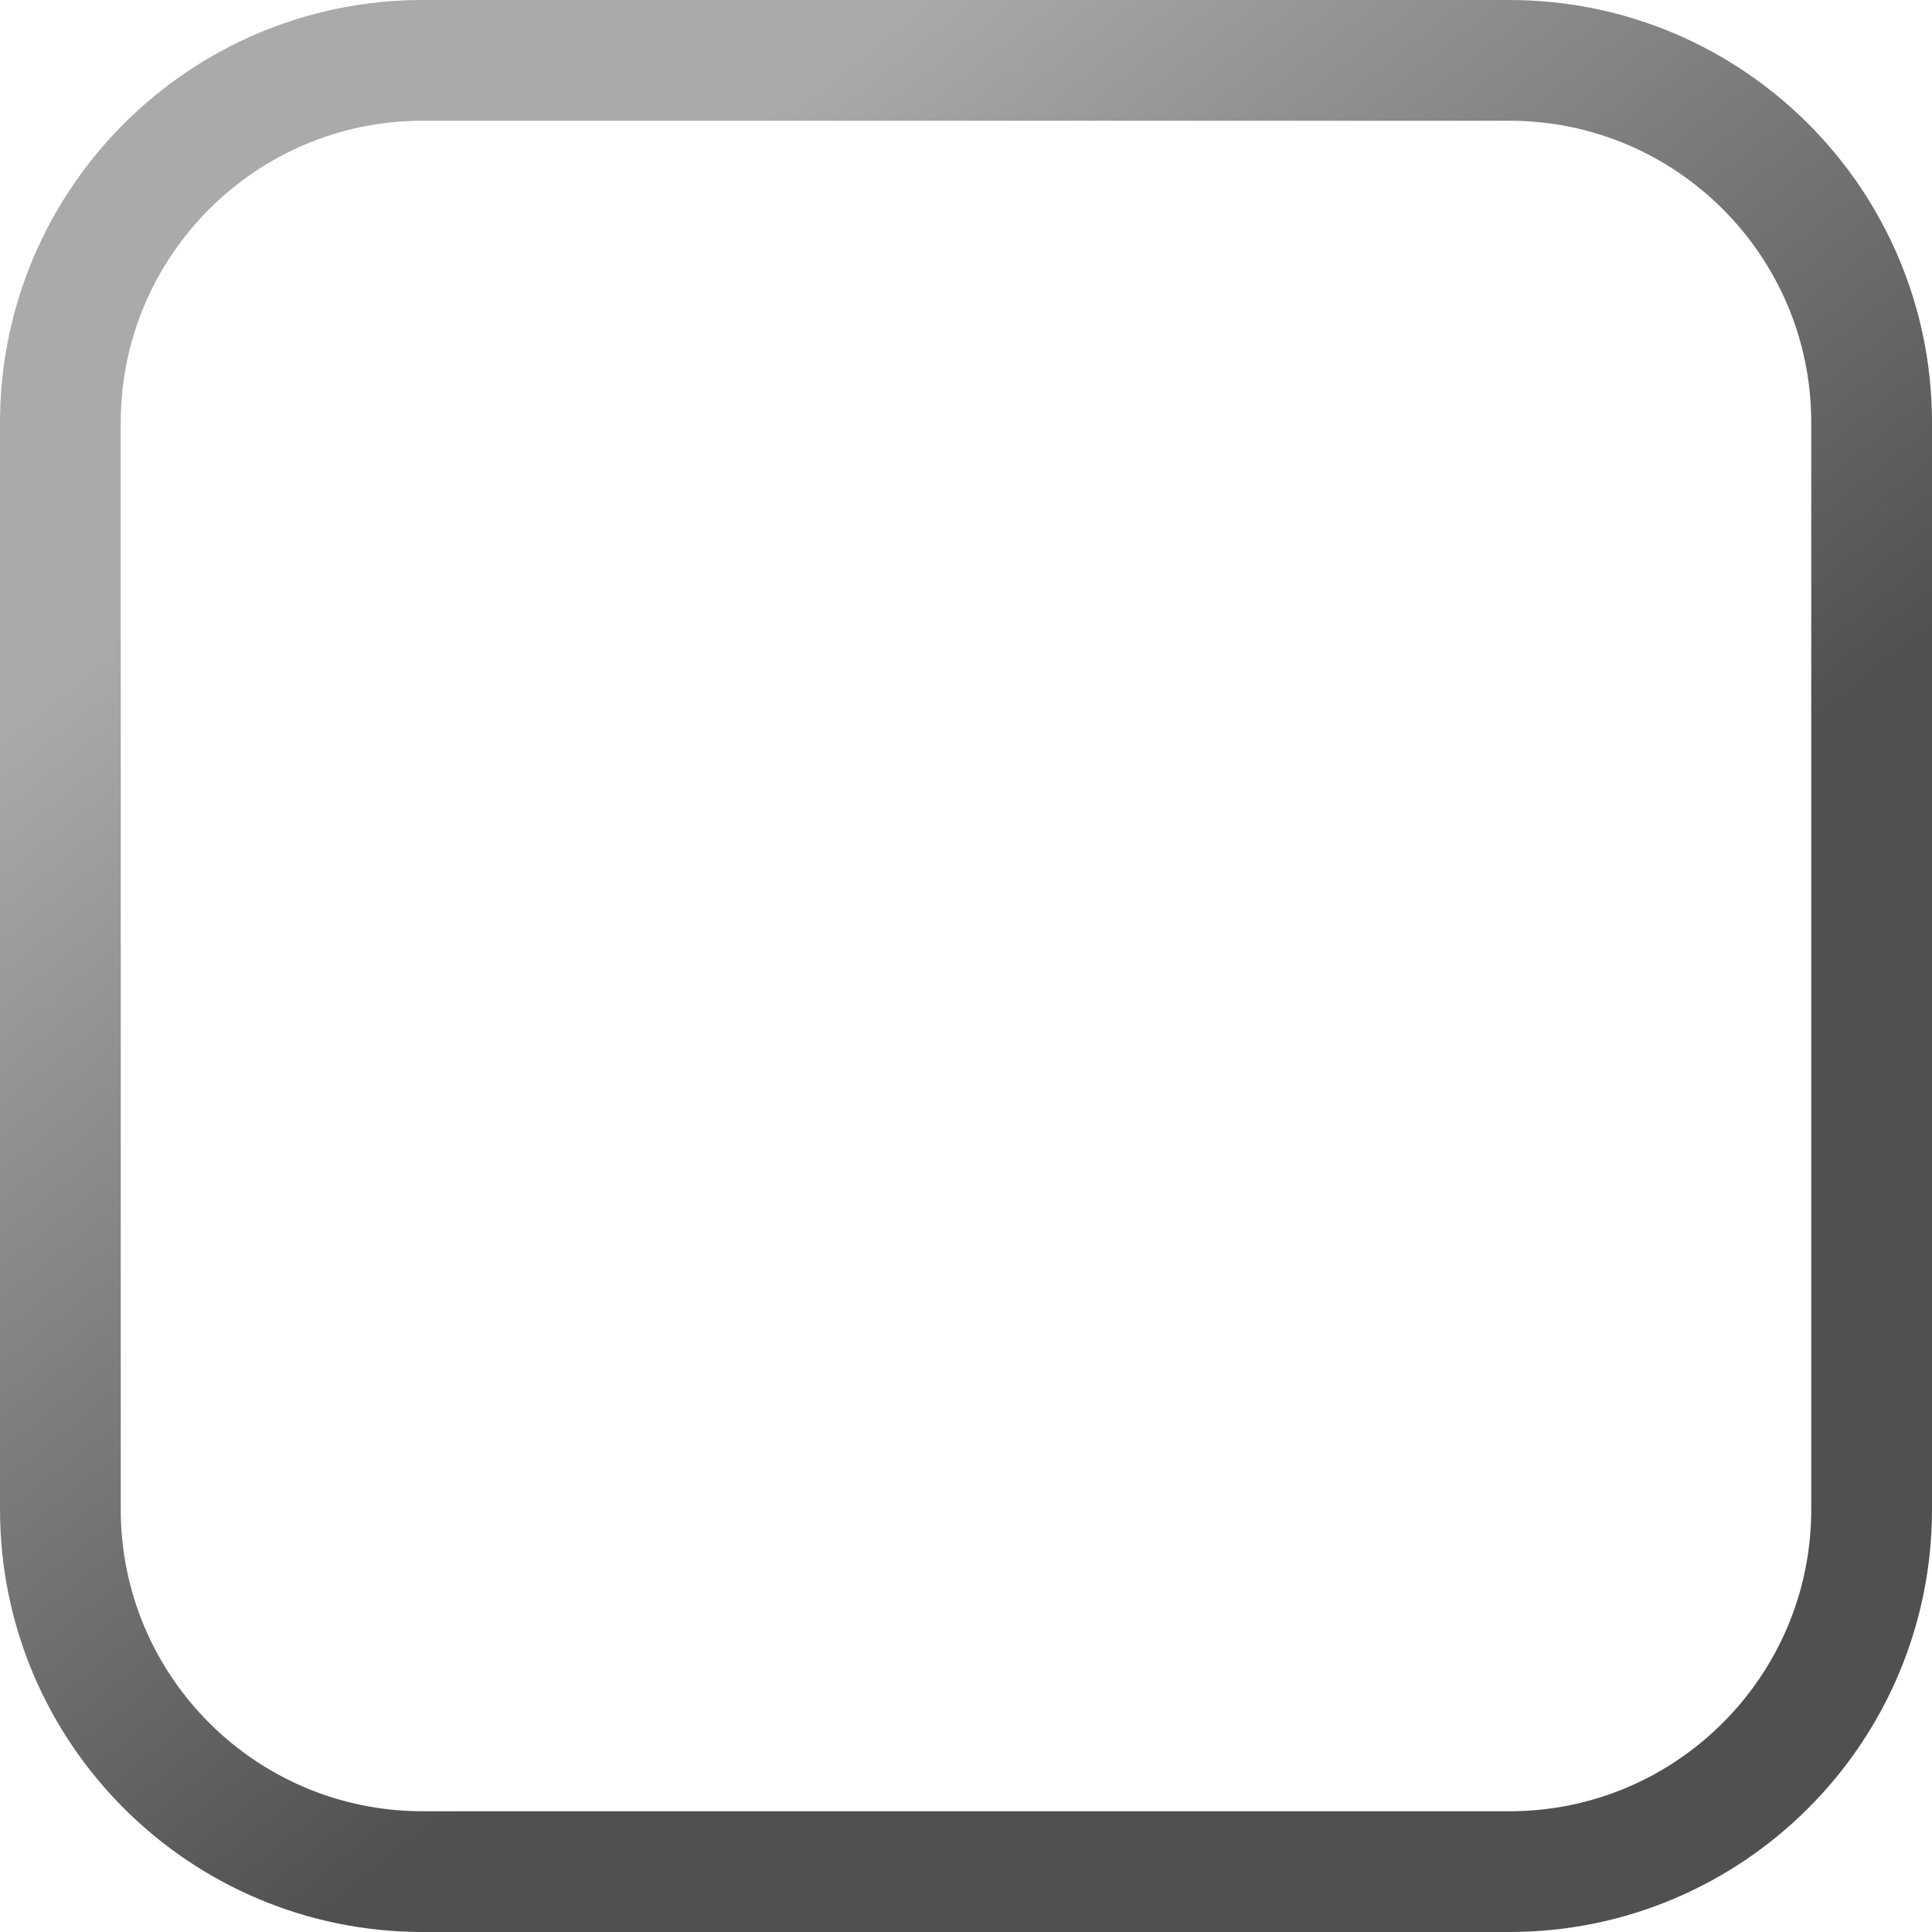
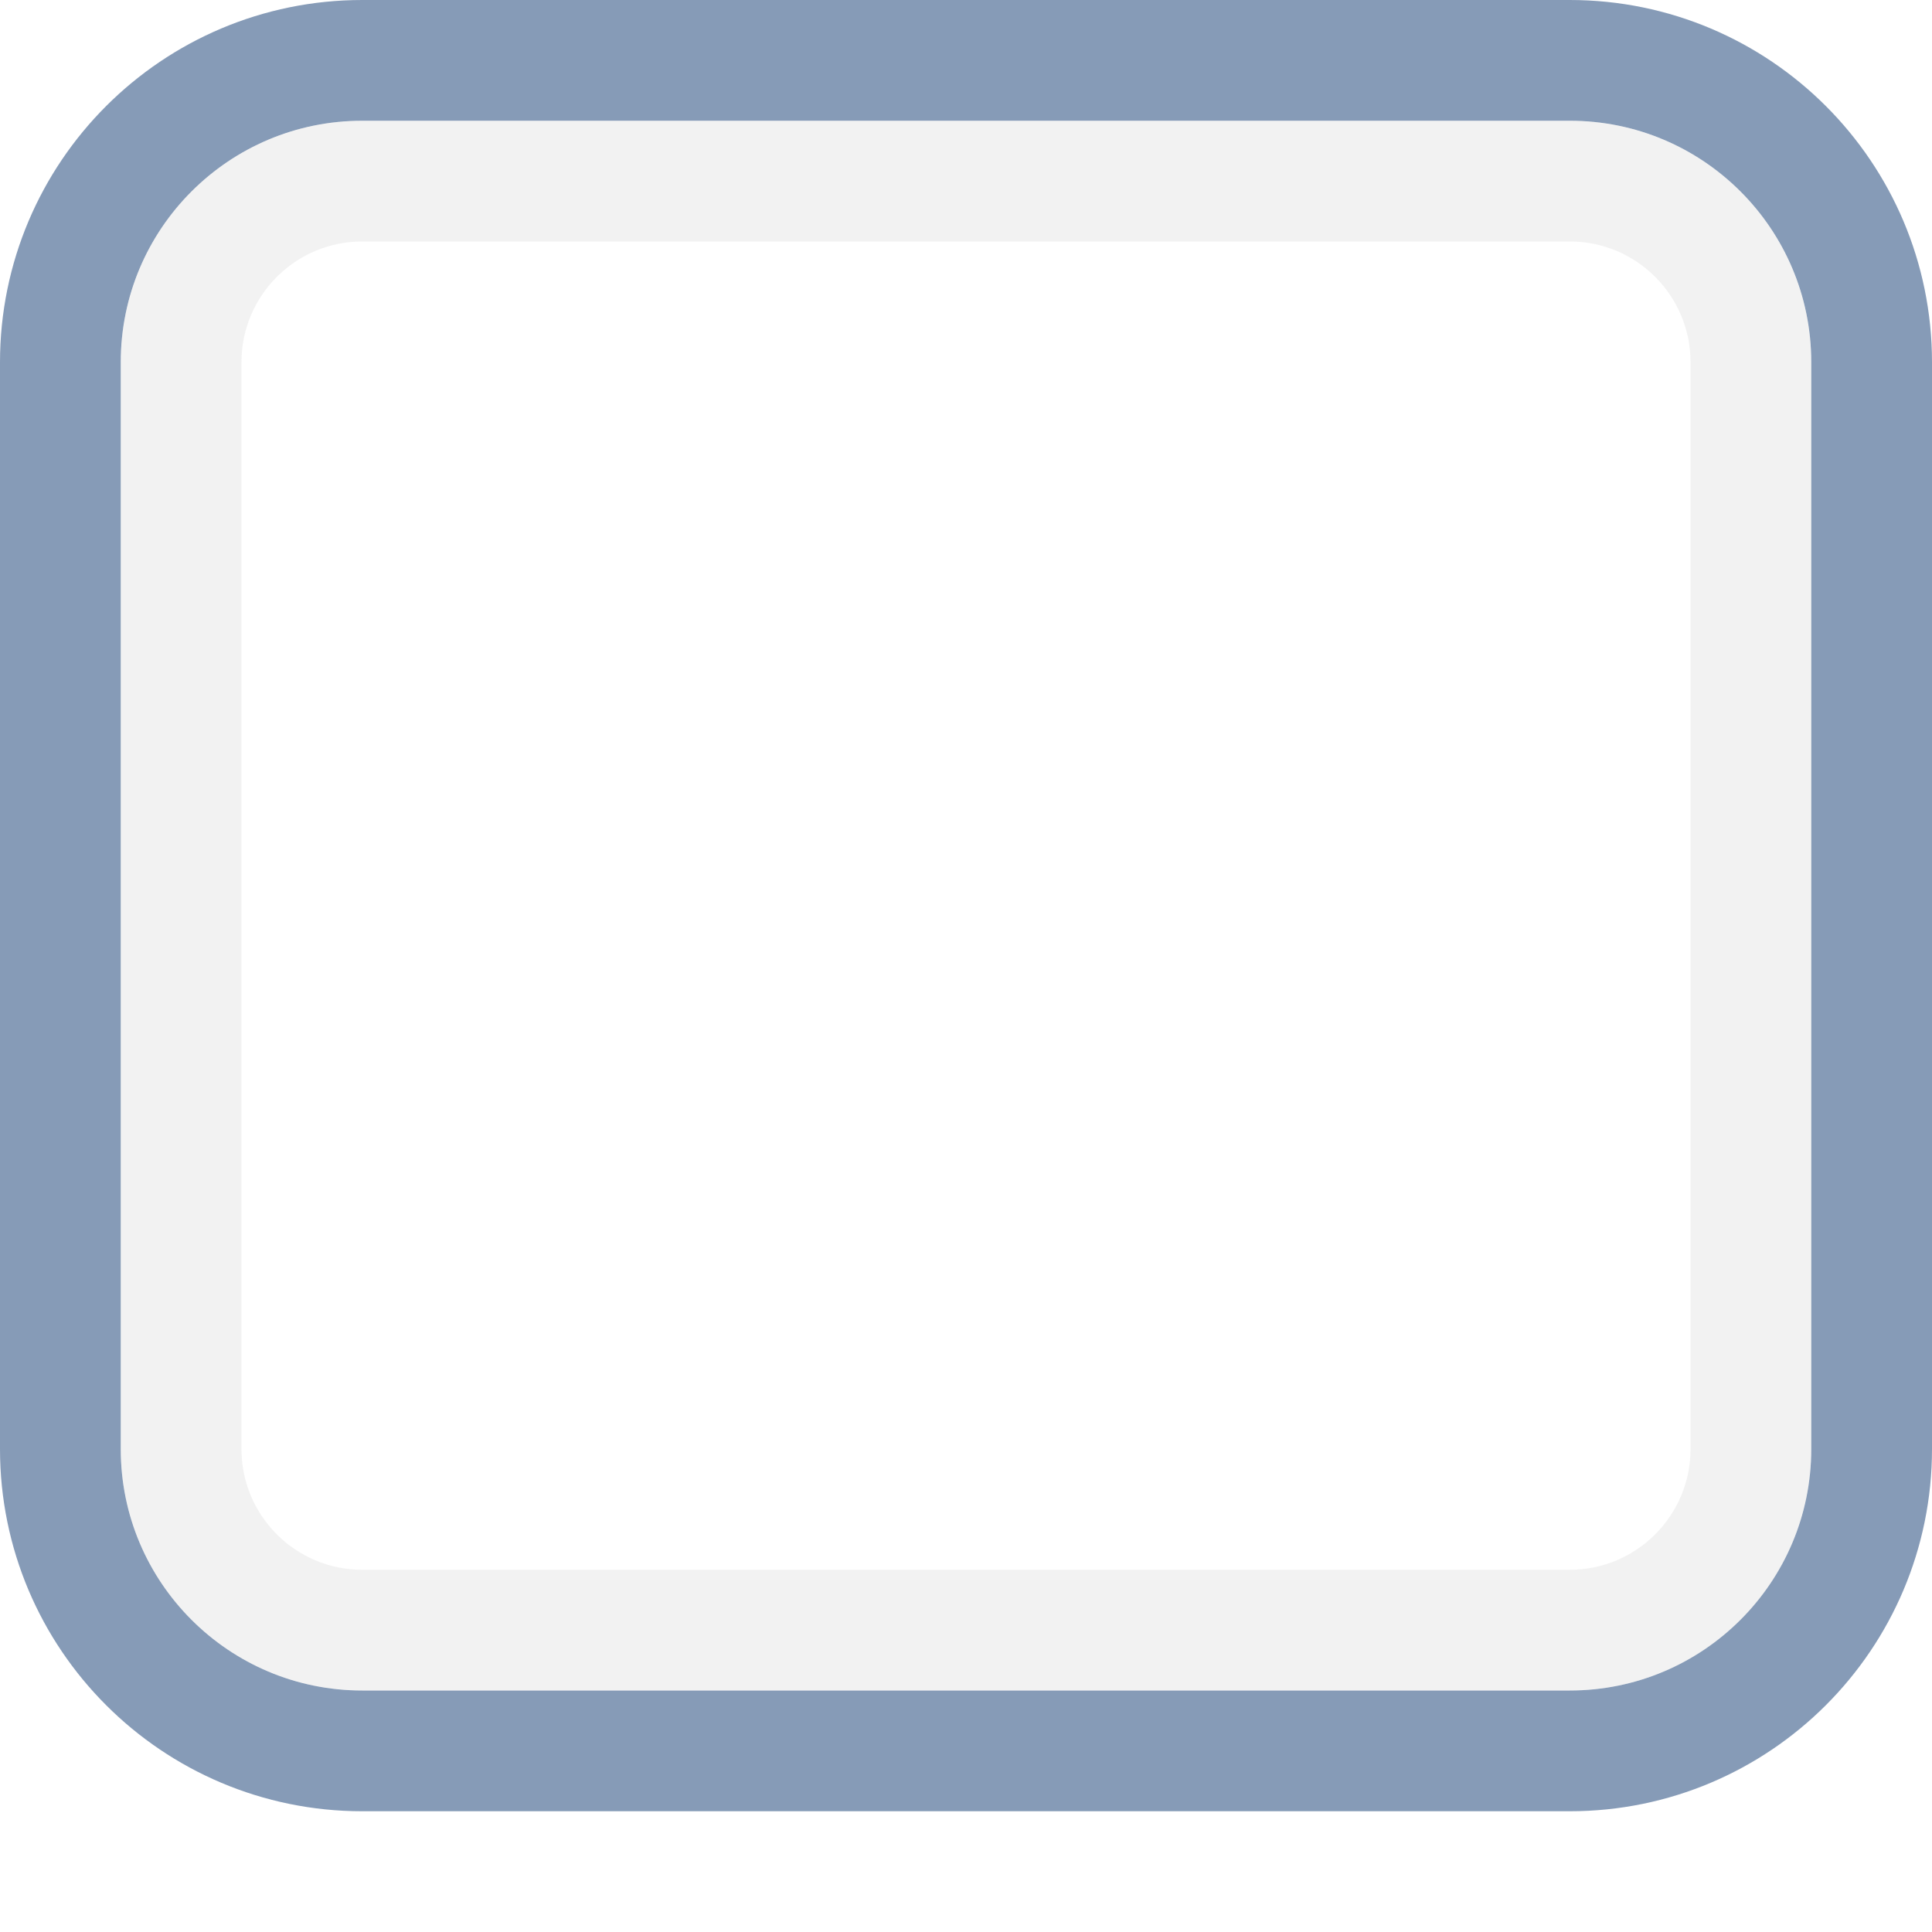
- <svg xmlns="http://www.w3.org/2000/svg" xmlns:xlink="http://www.w3.org/1999/xlink" width="16px" height="16px" id="svg33222" version="1.1">
+ <svg xmlns="http://www.w3.org/2000/svg" width="16px" height="16px" id="svg33222" version="1.1">
  <defs id="defs33224">
-     <linearGradient id="linearGradient7928">
-       <stop style="stop-color:#505050;stop-opacity:1;" offset="0" id="stop7930" />
-       <stop id="stop3762" offset="0.751" style="stop-color:#aaaaaa;stop-opacity:1;" />
-       <stop style="stop-color:#aaaaaa;stop-opacity:1;" offset="1" id="stop7932" />
+     <linearGradient id="linearGradient3837">
+       <stop style="stop-color:#ffffff;stop-opacity:1;" offset="0" id="stop3839" />
+       <stop style="stop-color:#ffffff;stop-opacity:0;" offset="1" id="stop3841" />
    </linearGradient>
-     <linearGradient xlink:href="#linearGradient7928" id="linearGradient7934" x1="5.006" y1="8.902" x2="14.827" y2="1.054" gradientUnits="userSpaceOnUse" gradientTransform="matrix(0.9999862,0,0,0.9999862,-15.99989,1.0988204e-4)" />
  </defs>
  <g id="layer1">
-     <rect ry="3" rx="3" y="0.5" x="-15.5" height="15" width="15" id="rect17861" style="color:#000000;fill:none;stroke:url(#linearGradient7934);stroke-width:1;stroke-miterlimit:4;stroke-opacity:1;stroke-dasharray:none;marker:none;visibility:visible;display:inline;overflow:visible;enable-background:accumulate" transform="matrix(0,-1,1,0,0,0)" />
+     <rect ry="2.5" rx="2.5" y="0.5" x="0.5" height="14" width="15" id="rect17861" style="color:#000000;fill:none;stroke:#869bb7;stroke-width:1;stroke-miterlimit:4;stroke-opacity:1;stroke-dasharray:none;marker:none;visibility:visible;display:inline;overflow:visible;enable-background:accumulate" />
+     <rect ry="1.5" rx="1.5" y="1.5" x="1.5" height="12" width="13" id="rect17861-6" style="color:#000000;fill:none;stroke:#cccccc;stroke-width:1;stroke-miterlimit:4;stroke-opacity:1;stroke-dasharray:none;marker:none;visibility:visible;display:inline;overflow:visible;enable-background:accumulate;opacity:0.25" />
  </g>
</svg>
